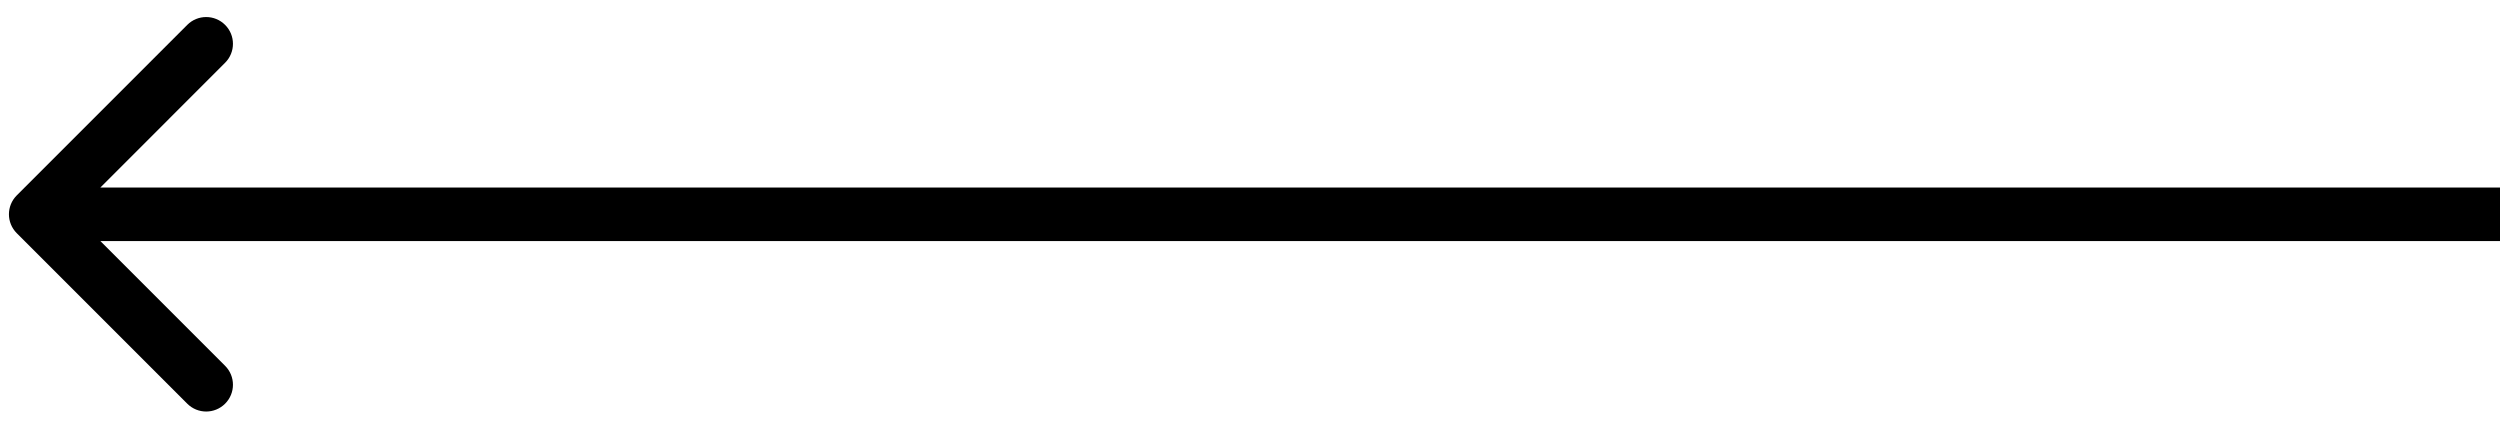
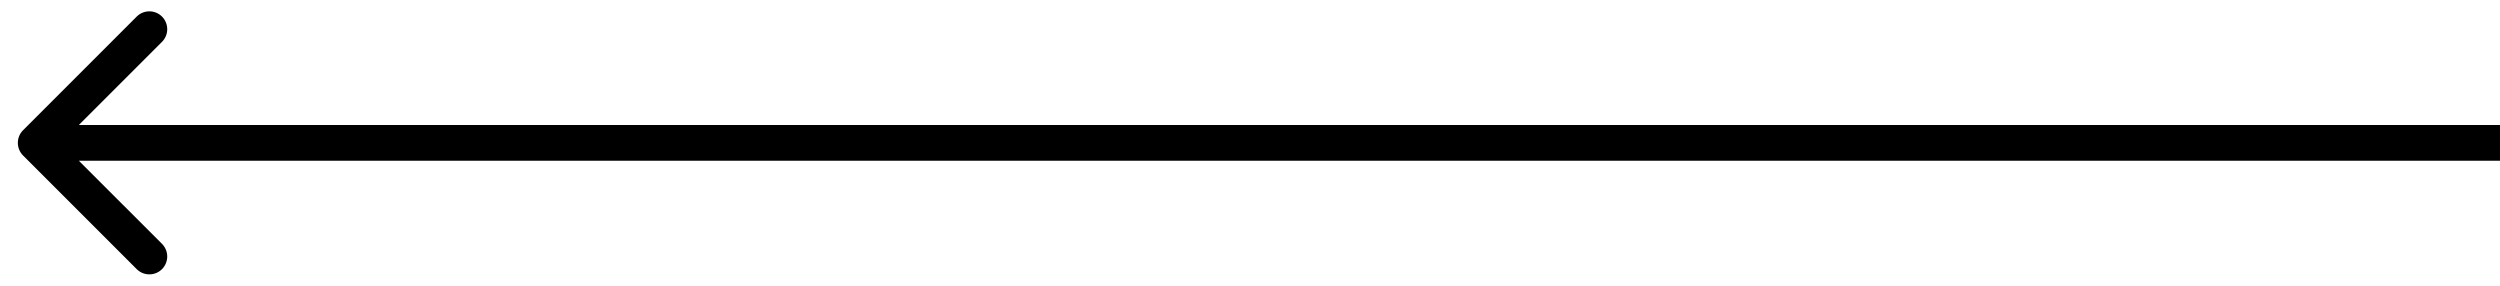
- <svg xmlns="http://www.w3.org/2000/svg" width="70" height="12" viewBox="0 0 70 12" fill="none">
-   <path d="M0.47 5.47C0.177 5.763 0.177 6.237 0.47 6.53L5.243 11.303C5.536 11.596 6.01 11.596 6.303 11.303C6.596 11.01 6.596 10.536 6.303 10.243L2.061 6L6.303 1.757C6.596 1.464 6.596 0.99 6.303 0.697C6.01 0.404 5.536 0.404 5.243 0.697L0.47 5.47ZM70 5.25L1 5.25V6.75L70 6.75V5.25Z" fill="black" />
+ <svg xmlns="http://www.w3.org/2000/svg" width="70" height="8" viewBox="0 0 70 8" fill="none">
+   <path d="M0.646 3.646C0.451 3.842 0.451 4.158 0.646 4.354L3.828 7.536C4.024 7.731 4.34 7.731 4.536 7.536C4.731 7.34 4.731 7.024 4.536 6.828L1.707 4L4.536 1.172C4.731 0.976 4.731 0.66 4.536 0.464C4.34 0.269 4.024 0.269 3.828 0.464L0.646 3.646ZM70 3.5L1 3.5V4.5L70 4.5V3.5Z" fill="black" />
</svg>
